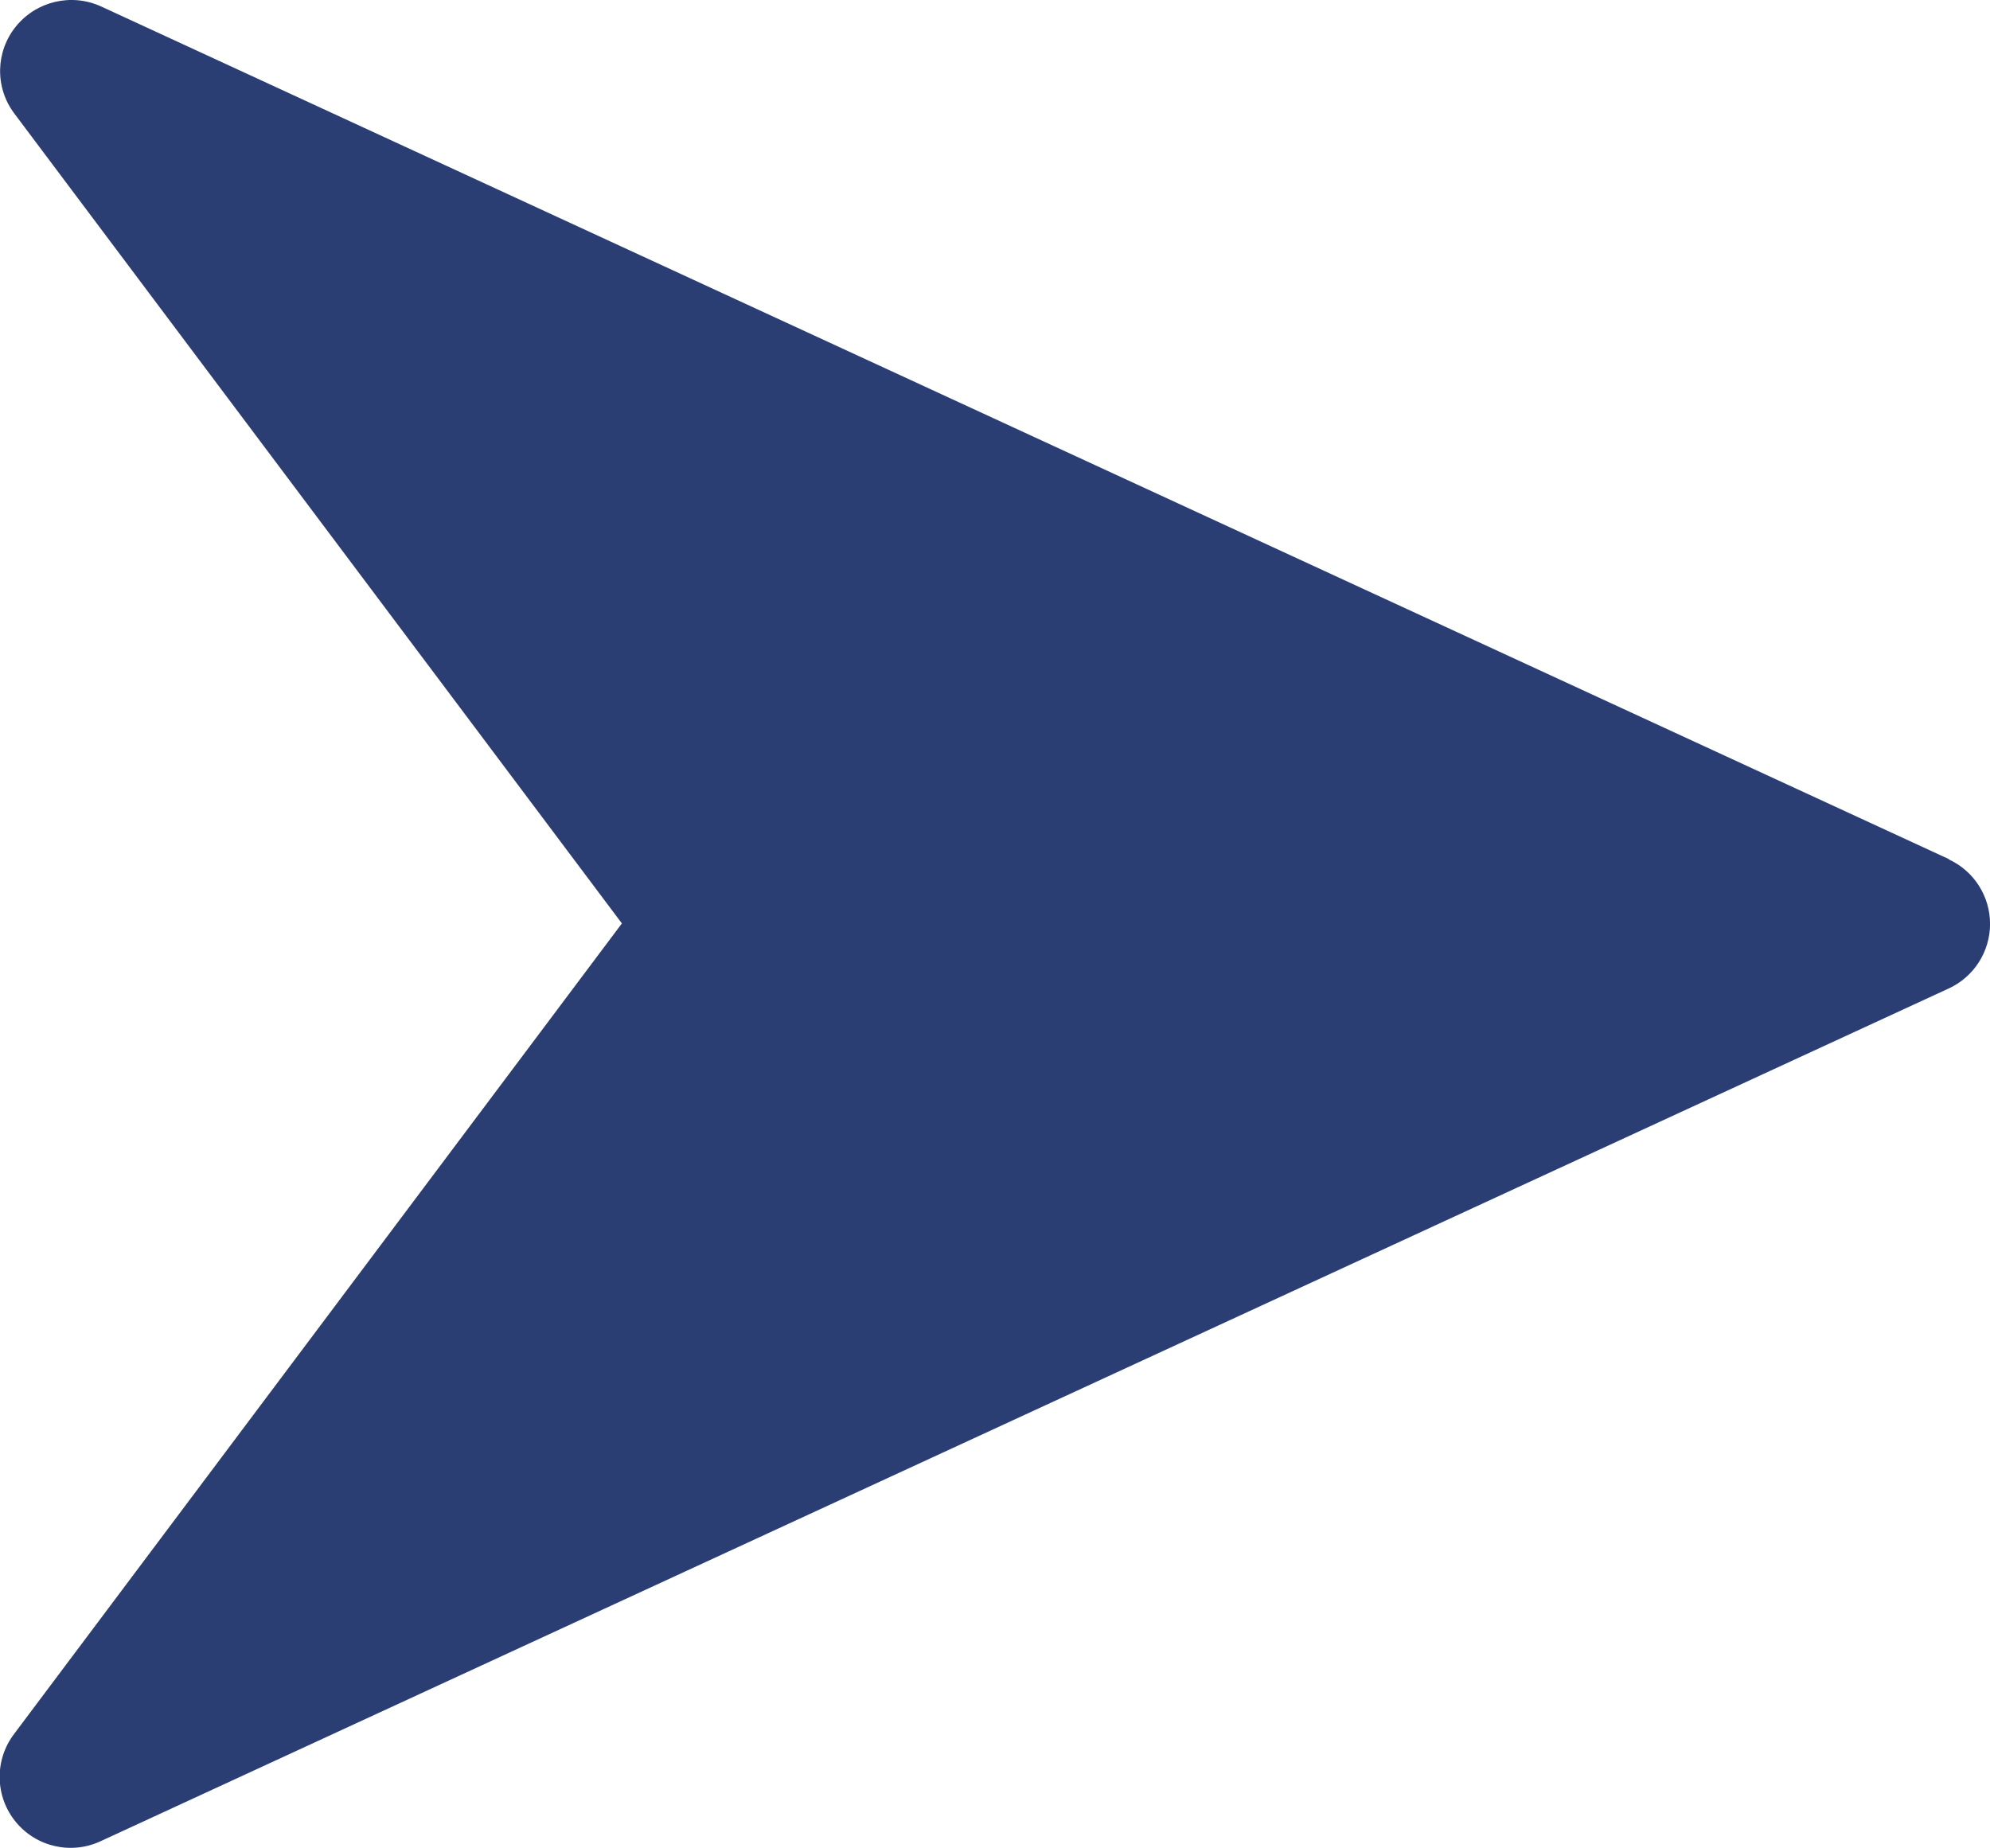
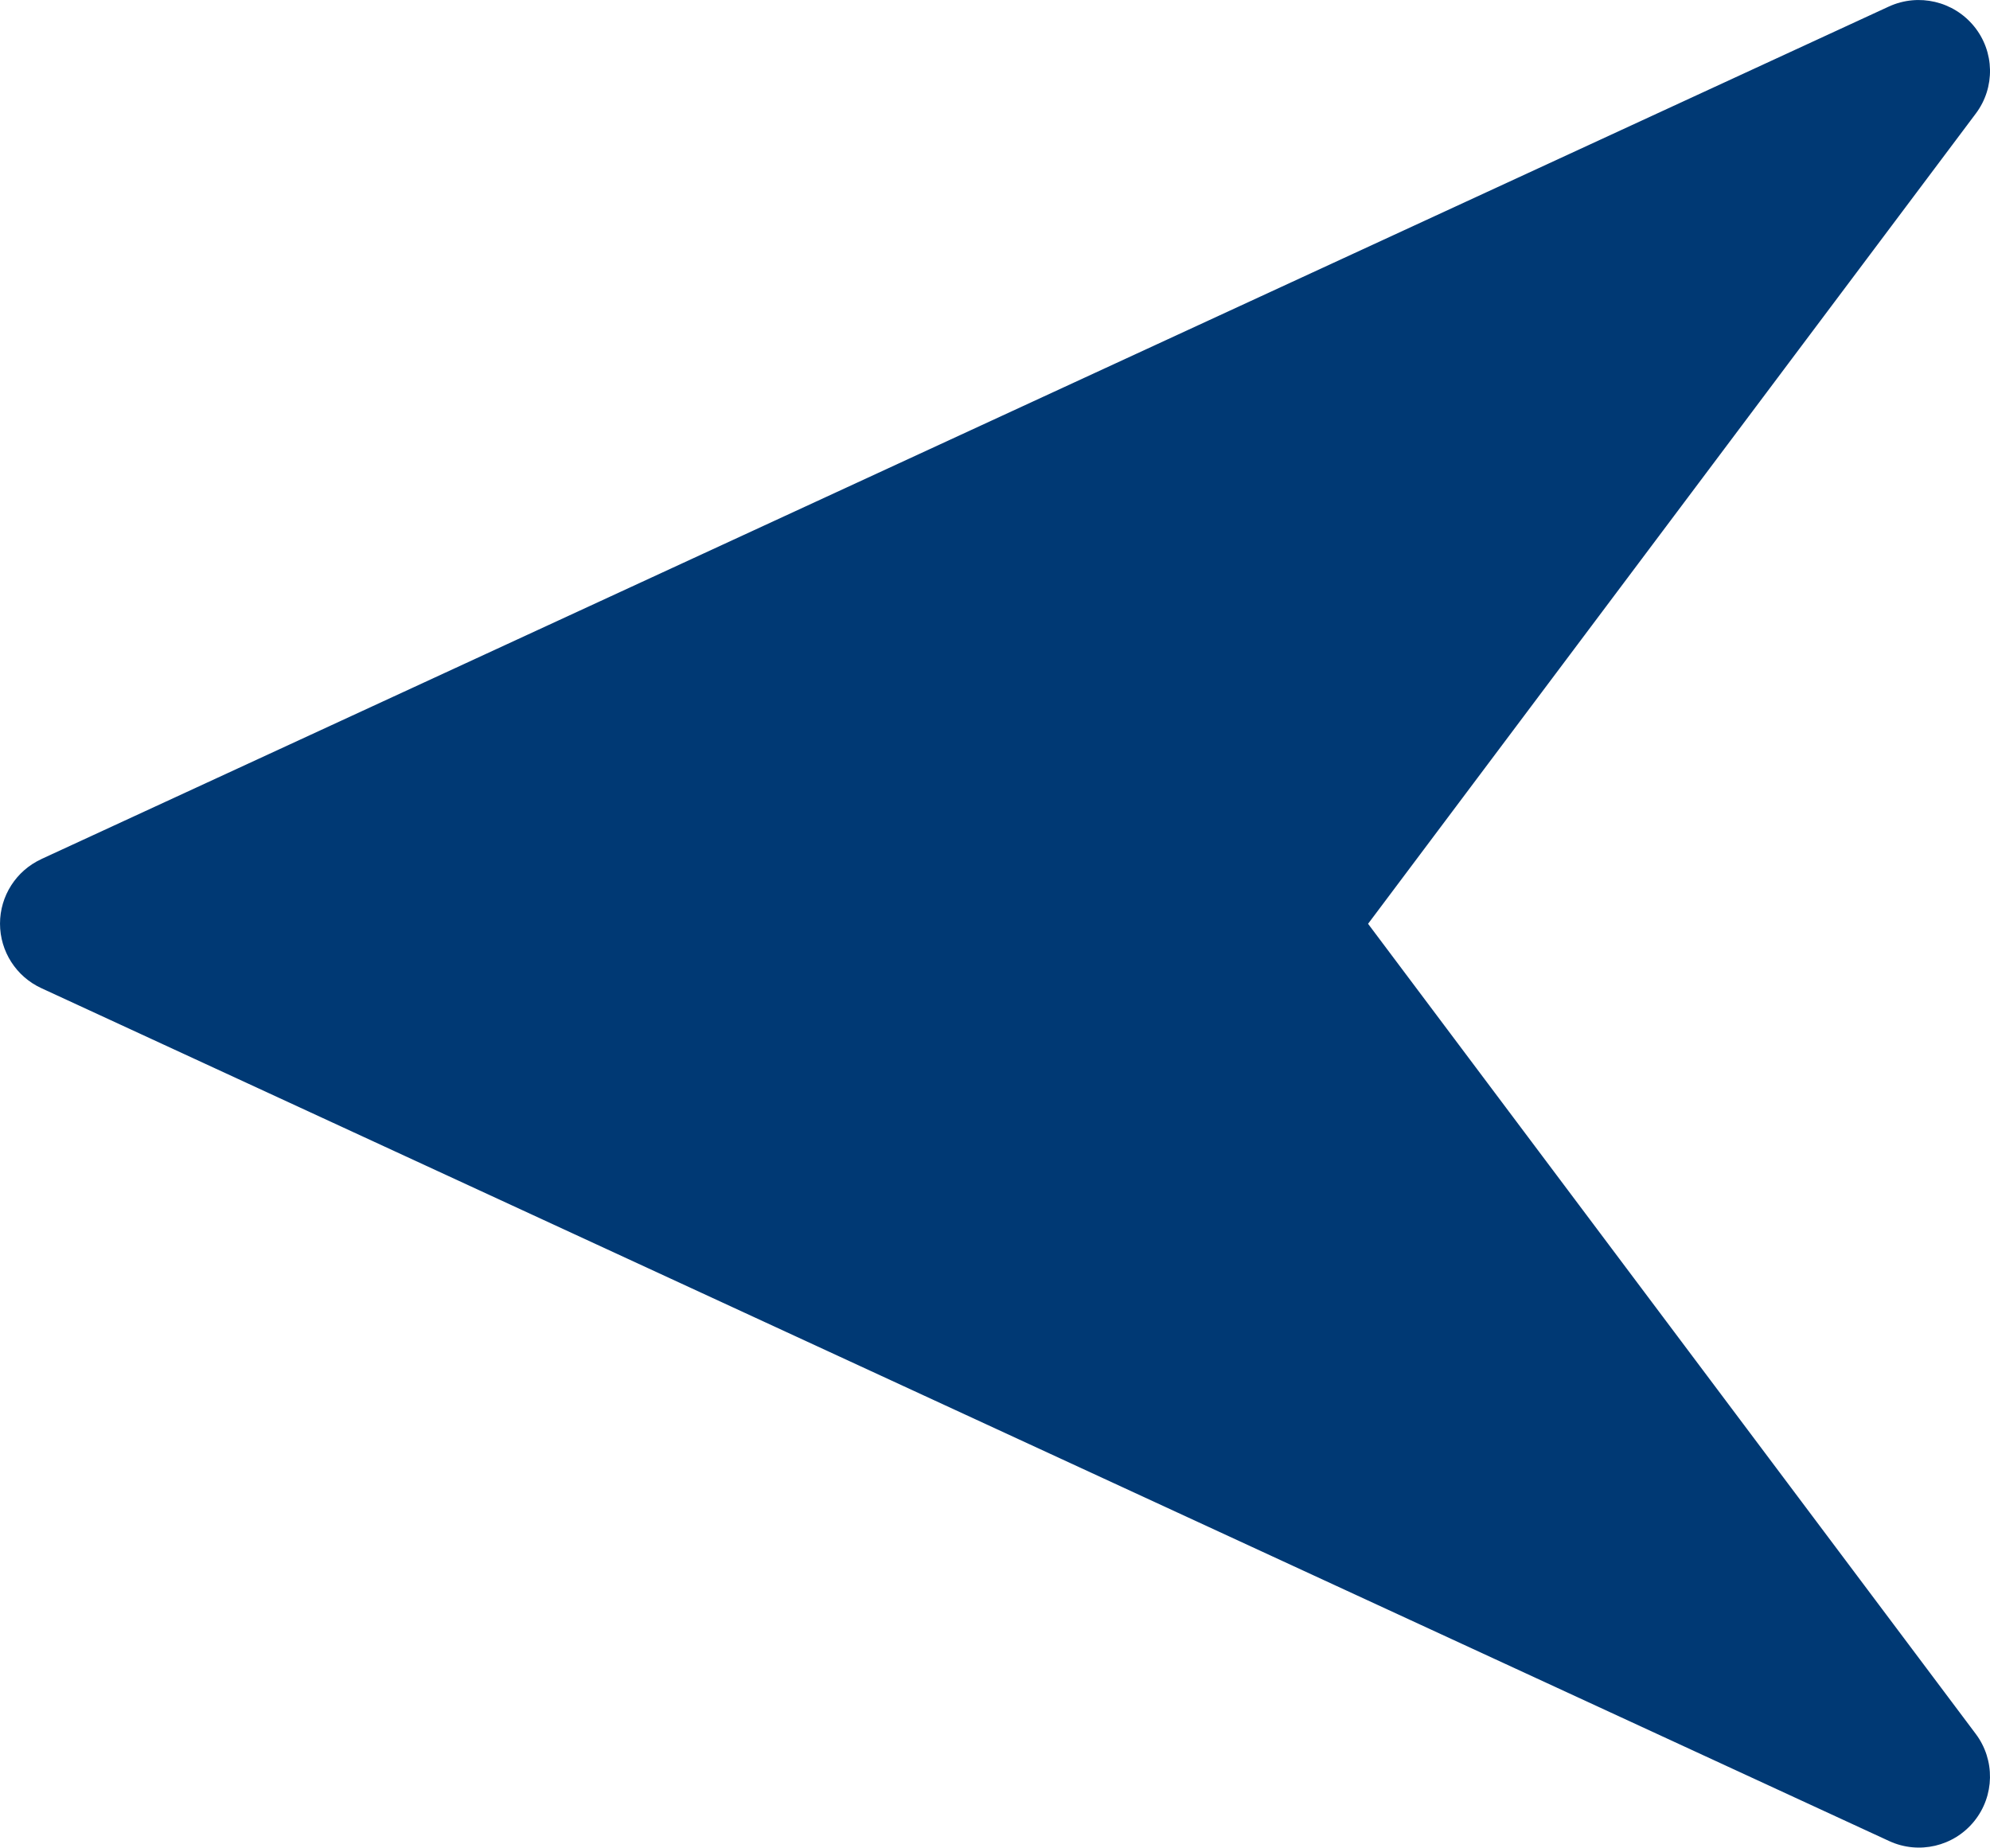
- <svg xmlns="http://www.w3.org/2000/svg" width="18.278" height="16.971" viewBox="0 0 18.278 16.971">
-   <g id="right-arrow" transform="translate(0 -16.02)">
-     <g id="Group_185" data-name="Group 185" transform="translate(0 16.02)">
-       <path id="Path_459" data-name="Path 459" d="M17.9,23.912.928,16.079a.656.656,0,0,0-.781.183.649.649,0,0,0-.016.8l5.581,7.441L.131,31.947a.652.652,0,0,0,.8.984L17.9,25.1a.653.653,0,0,0,0-1.185Z" transform="translate(0 -16.02)" fill="#2b3e73" />
+ <svg xmlns="http://www.w3.org/2000/svg" width="18.264" height="16.958" viewBox="0 0 18.264 16.958">
+   <g id="right-arrow" transform="translate(0 0)">
+     <g id="Group_185" data-name="Group 185" transform="translate(0 0)">
+       <path id="Path_459" data-name="Path 459" d="M.379,23.906l16.959-7.827a.656.656,0,0,1,.78.183.649.649,0,0,1,.016.8L12.556,24.5l5.577,7.436a.652.652,0,0,1-.794.984L.38,25.091a.652.652,0,0,1,0-1.185Z" transform="translate(0 -16.02)" fill="#003974" />
    </g>
  </g>
</svg>
